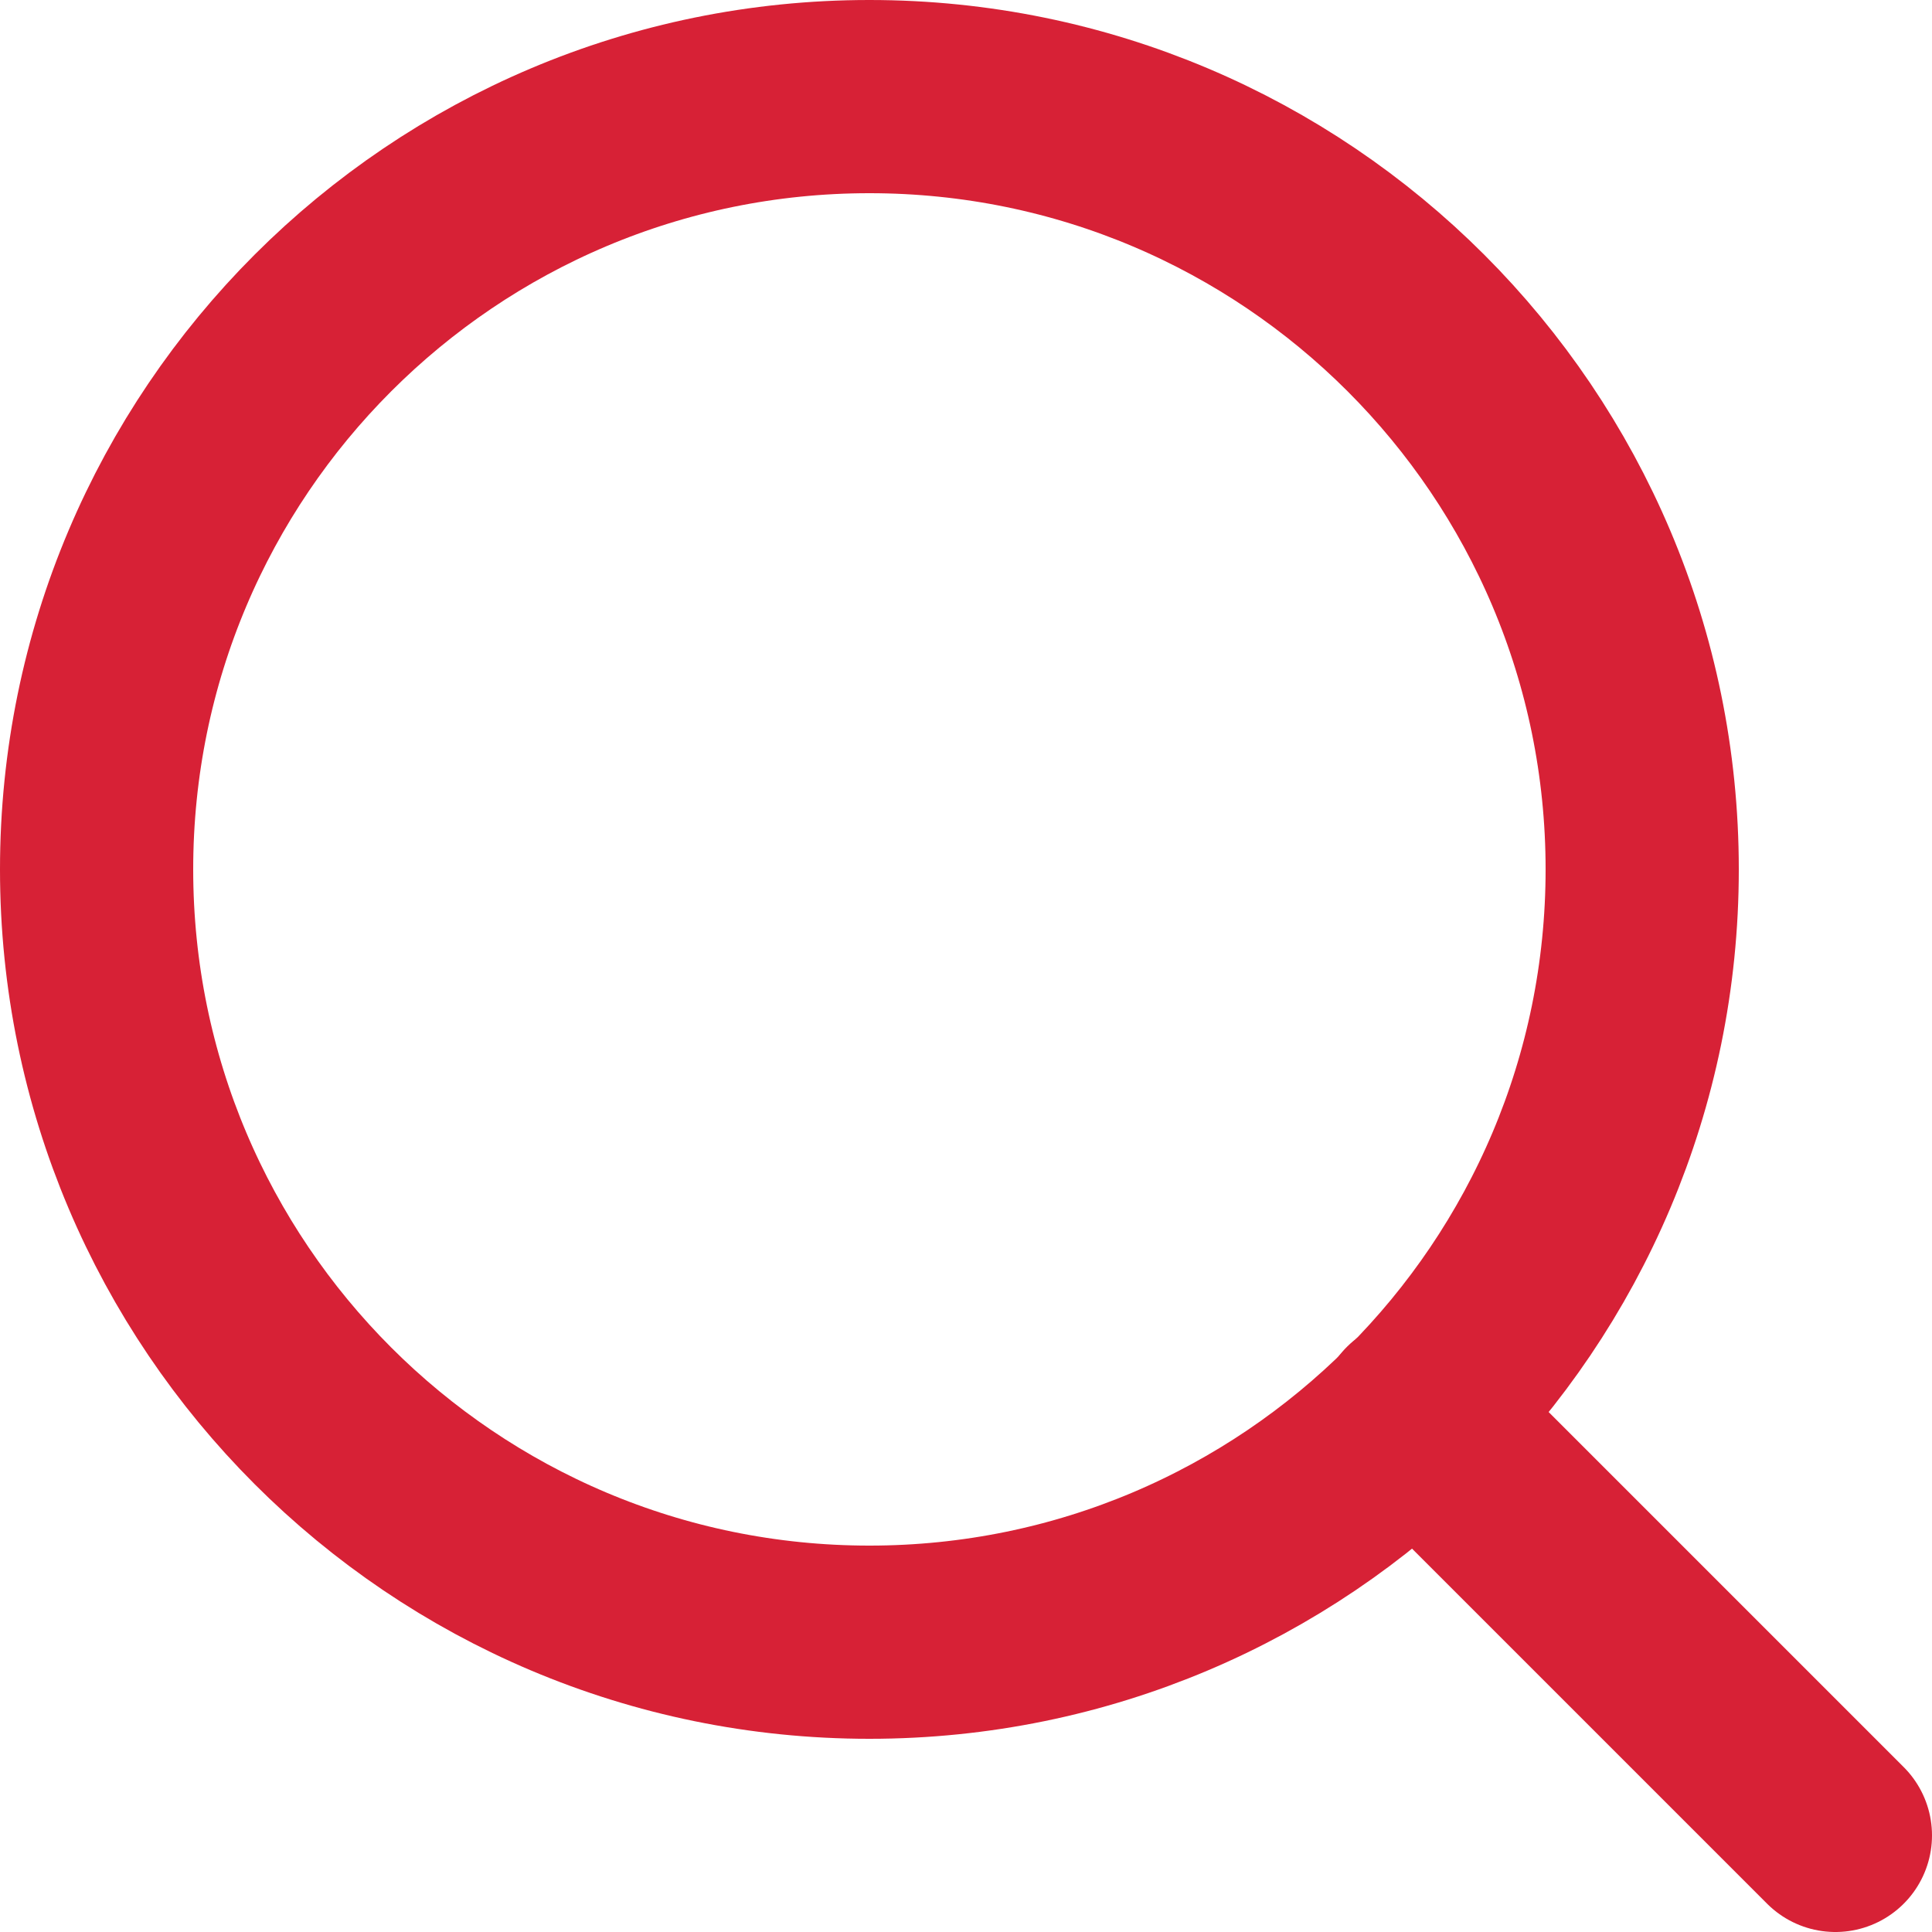
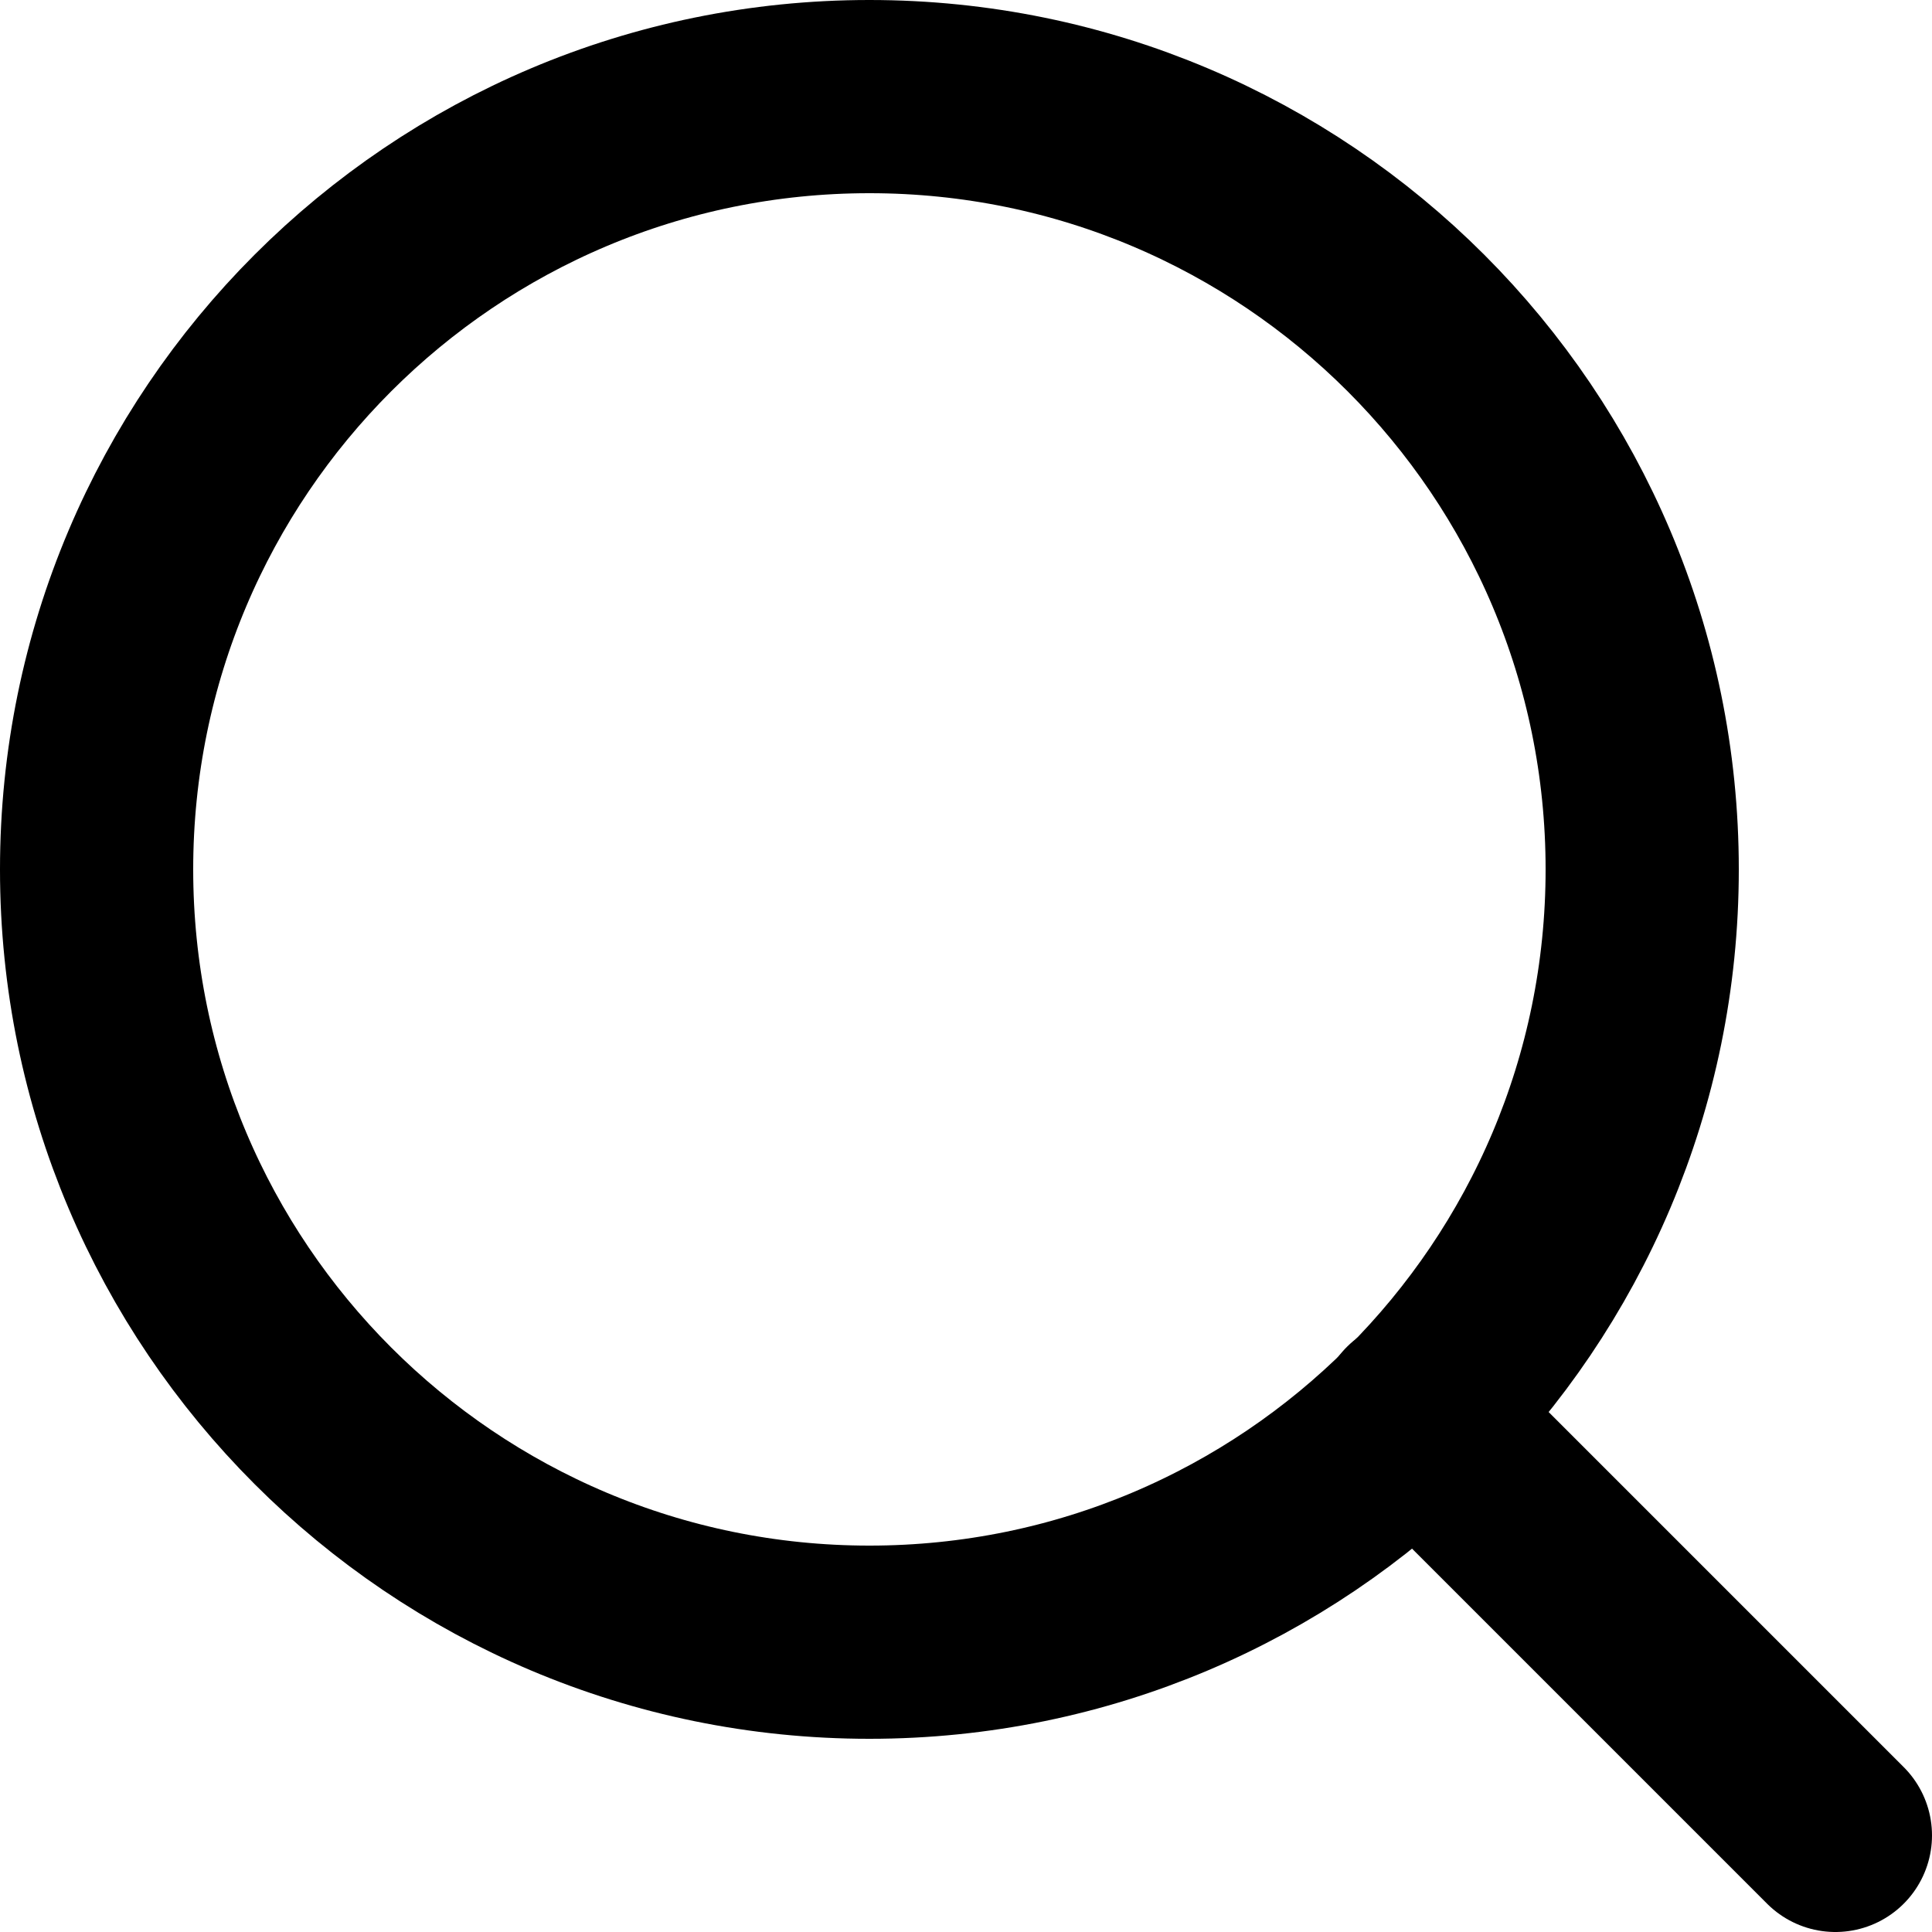
<svg xmlns="http://www.w3.org/2000/svg" width="20" height="20" viewBox="0 0 20 20" fill="none">
-   <circle cx="9" cy="9" r="8" stroke="#D72136" stroke-width="2" stroke-linecap="round" stroke-linejoin="round" />
-   <path d="M19 19L14.65 14.65" stroke="#D72136" stroke-width="2" stroke-linecap="round" stroke-linejoin="round" />
+   <circle cx="9" cy="9" r="8" stroke="black" stroke-width="2" stroke-linecap="round" stroke-linejoin="round" />
+   <path d="M19 19L14.65 14.65" stroke="black" stroke-width="2" stroke-linecap="round" stroke-linejoin="round" />
</svg>
